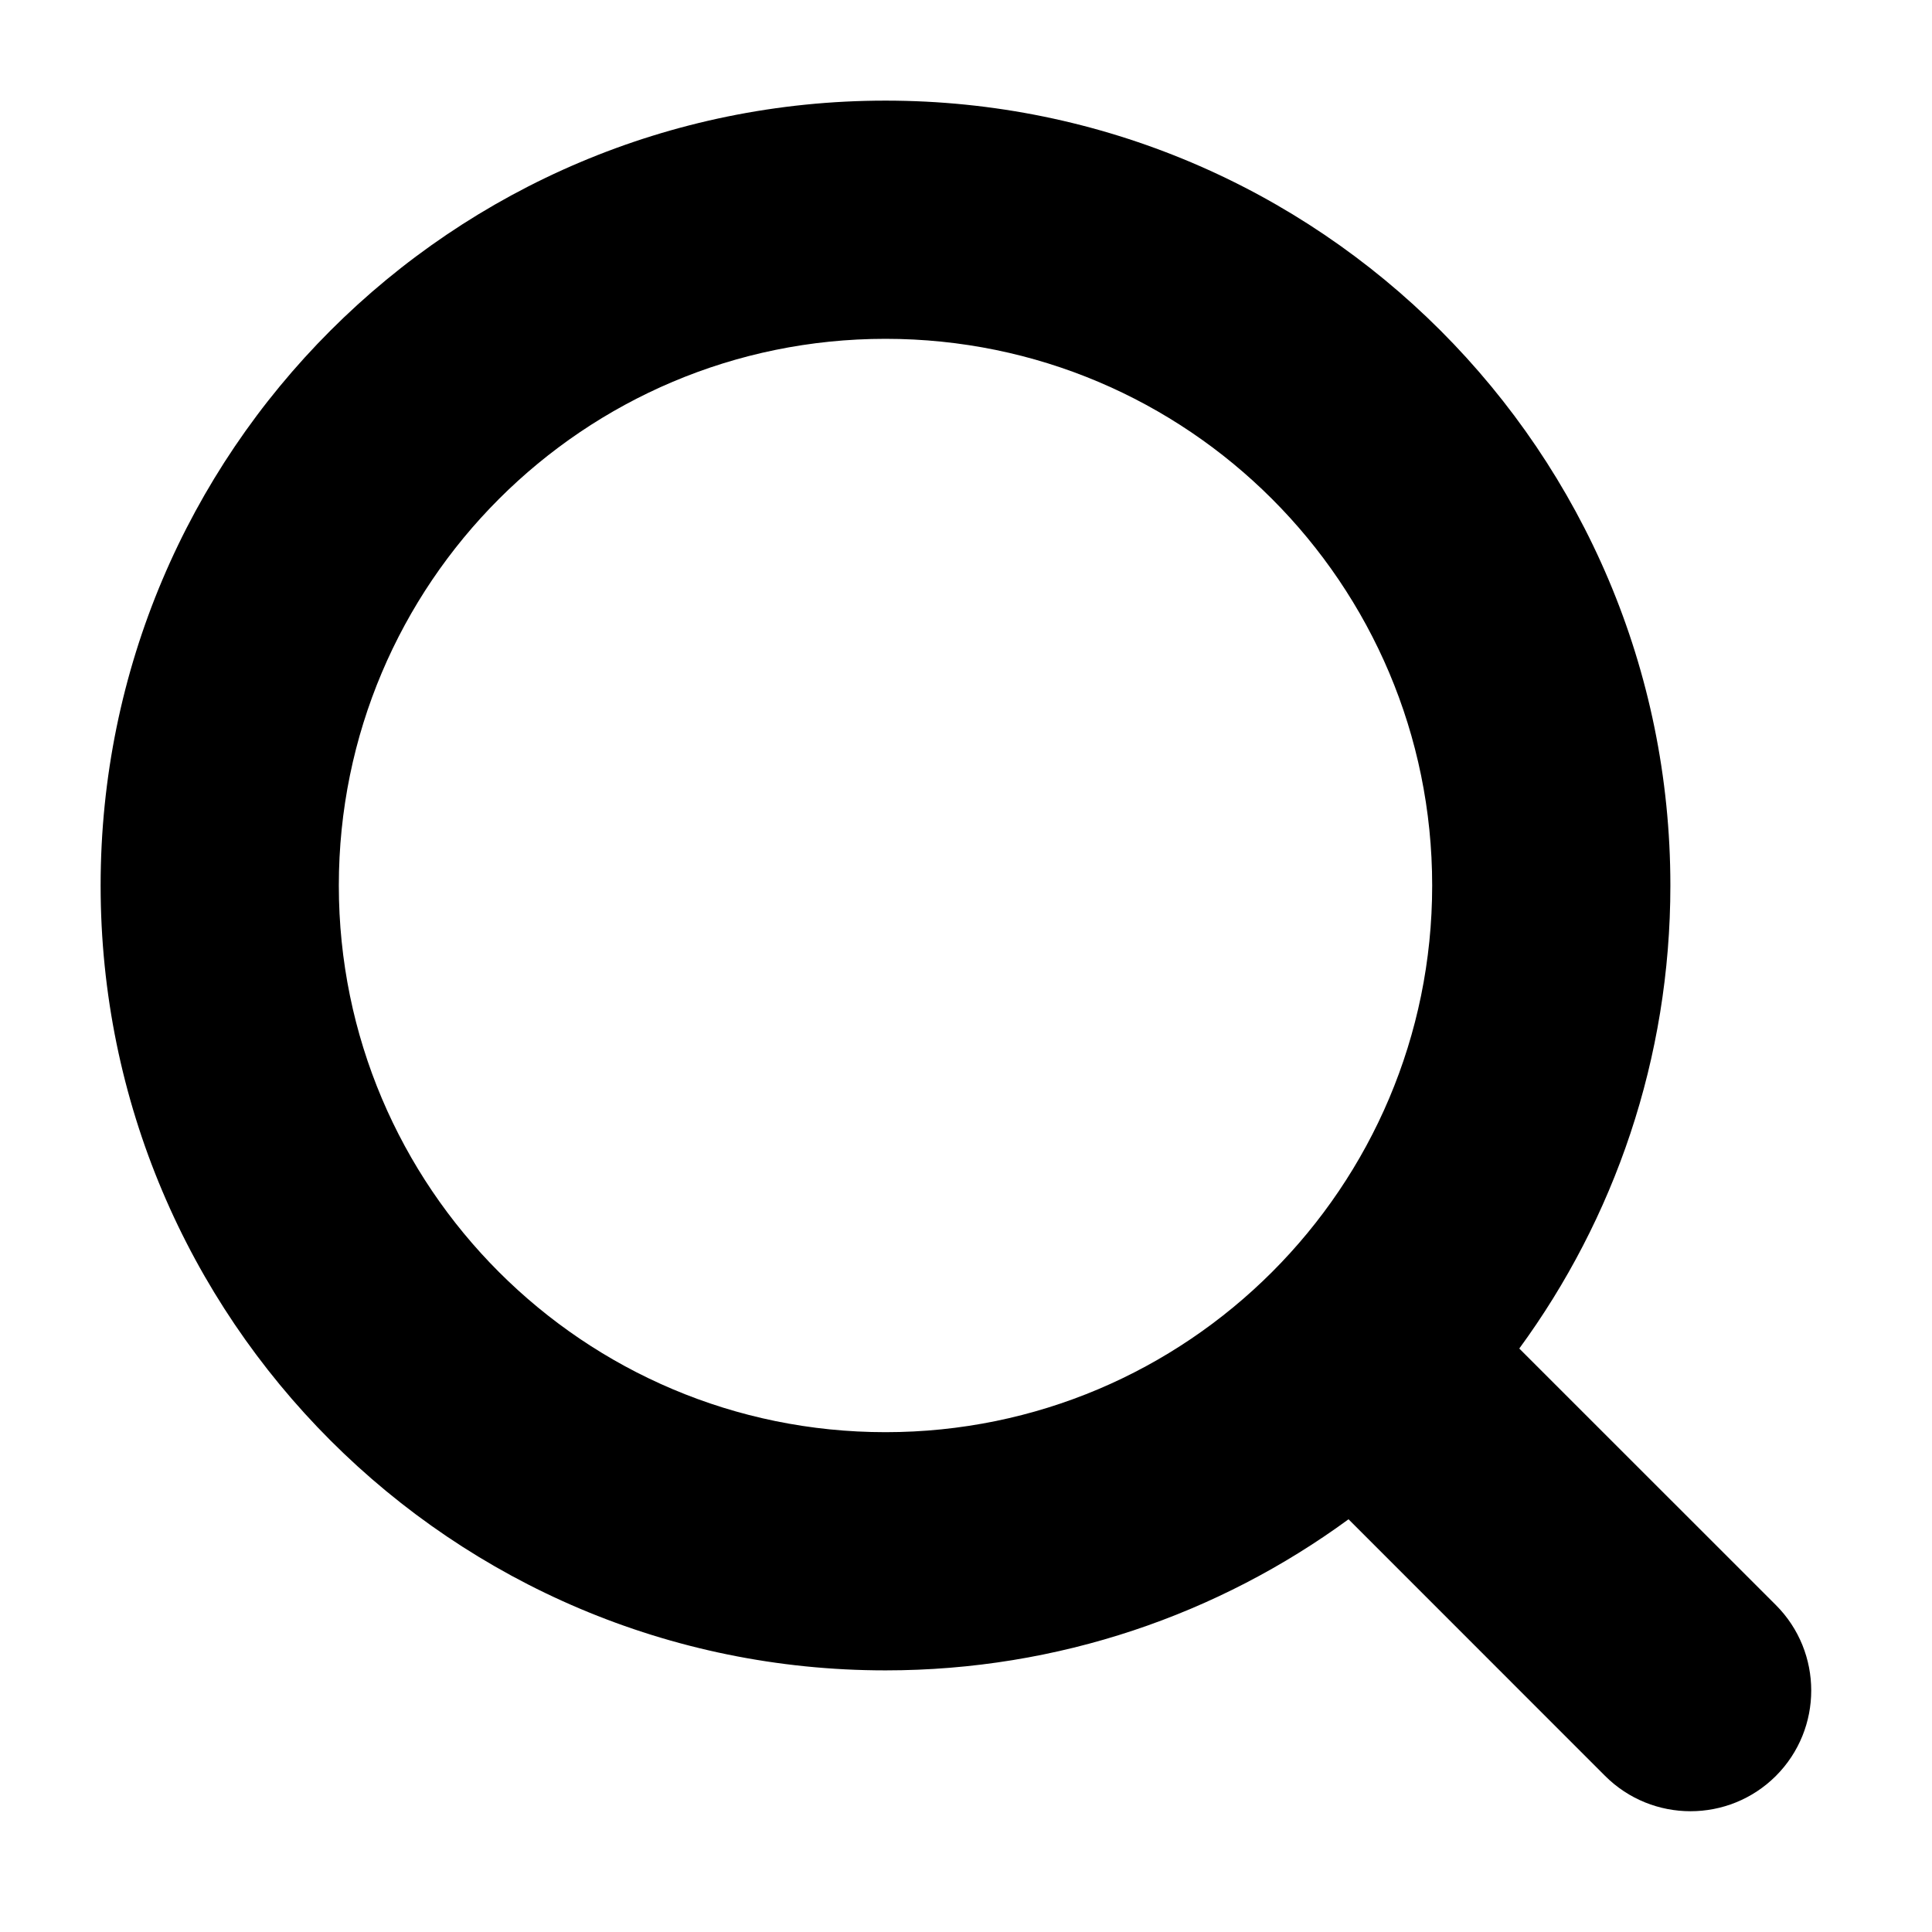
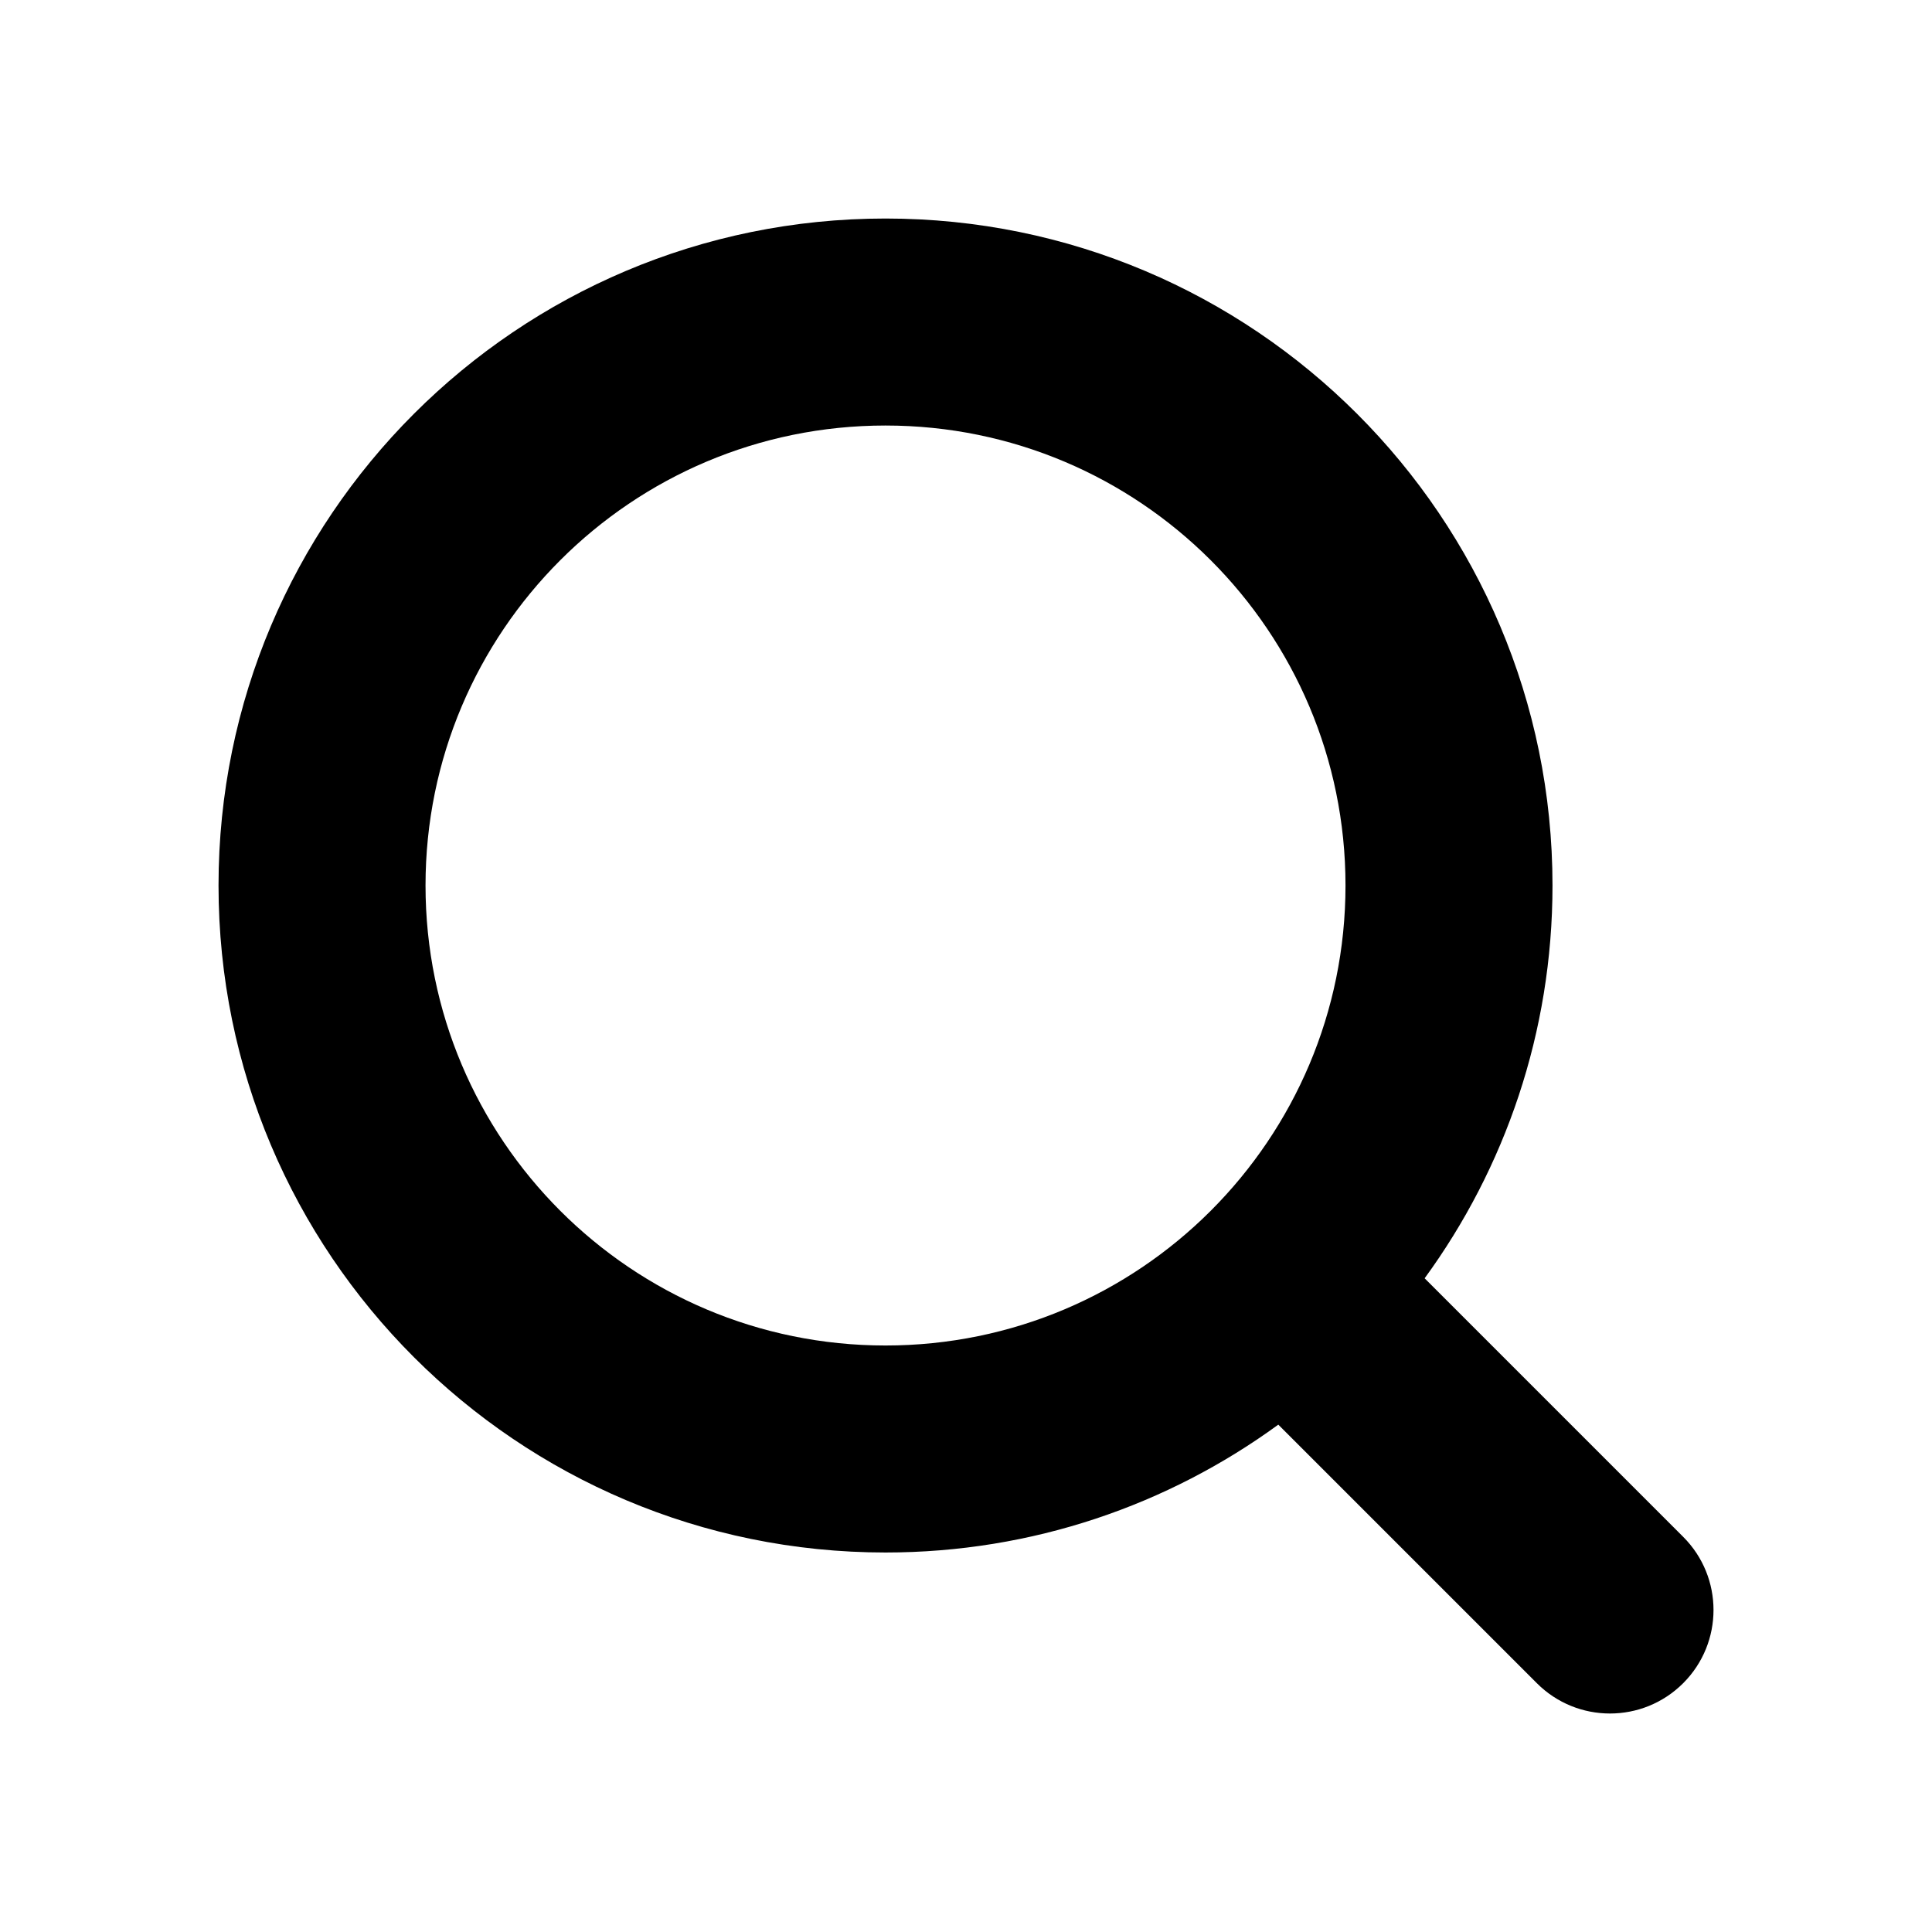
- <svg xmlns="http://www.w3.org/2000/svg" width="24" height="24" viewBox="0 0 24 24" fill="none">
-   <path fill-rule="evenodd" clip-rule="evenodd" d="M18.873 16.752C20.053 15.14 20.75 13.151 20.75 11C20.75 5.615 16.385 1.25 11 1.25C5.615 1.25 1.25 5.615 1.25 11C1.25 16.385 5.615 20.75 11 20.75C13.151 20.75 15.14 20.053 16.752 18.873L19.939 22.061C20.525 22.646 21.475 22.646 22.061 22.061C22.646 21.475 22.646 20.525 22.061 19.939L18.873 16.752ZM11 4.209C7.25 4.209 4.209 7.25 4.209 11C4.209 14.75 7.25 17.791 11 17.791C14.75 17.791 17.791 14.75 17.791 11C17.791 7.25 14.75 4.209 11 4.209Z" fill="currentColor" />
+ <svg xmlns="http://www.w3.org/2000/svg" width="28" height="28" viewBox="0 0 28 28" fill="none">
+   <path fill-rule="evenodd" clip-rule="evenodd" d="M3.167 12.833C3.167 7.495 7.494 3.167 12.833 3.167C18.172 3.167 22.5 7.495 22.5 12.833C22.5 14.961 21.812 16.929 20.647 18.526L24.394 22.273C24.98 22.858 24.98 23.808 24.394 24.394C23.808 24.98 22.858 24.98 22.273 24.394L18.526 20.647C16.929 21.812 14.961 22.5 12.833 22.5C7.494 22.5 3.167 18.172 3.167 12.833ZM12.833 6.167C9.151 6.167 6.167 9.152 6.167 12.833C6.167 16.515 9.151 19.5 12.833 19.5C16.515 19.5 19.5 16.515 19.5 12.833C19.5 9.152 16.515 6.167 12.833 6.167Z" fill="currentColor" />
</svg>
